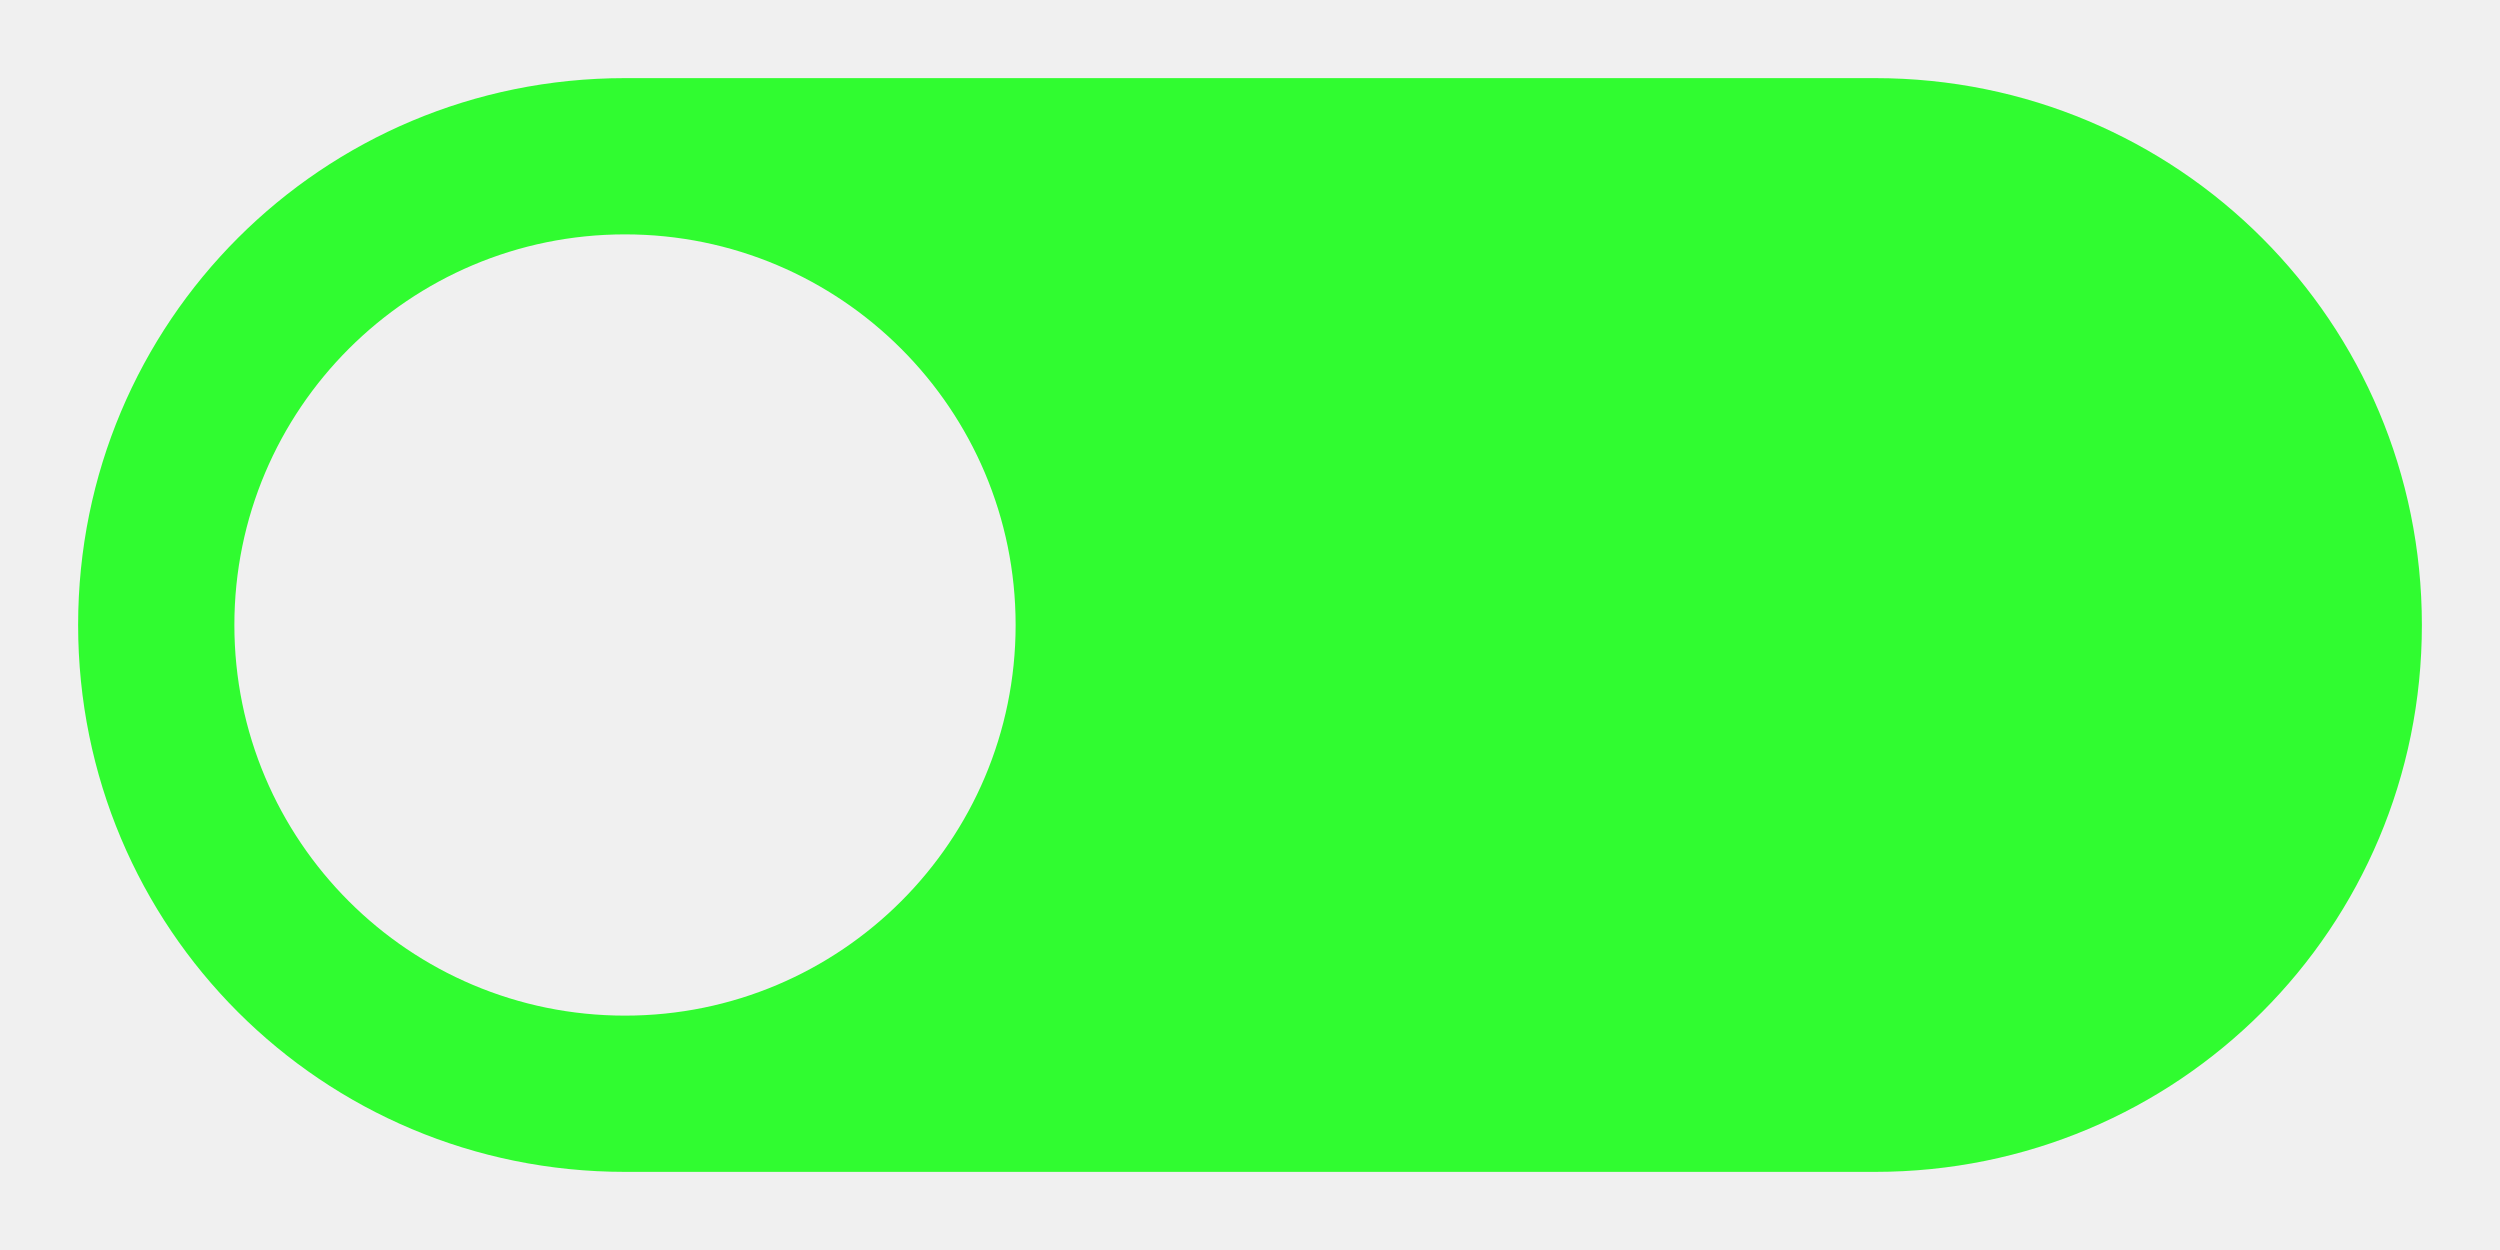
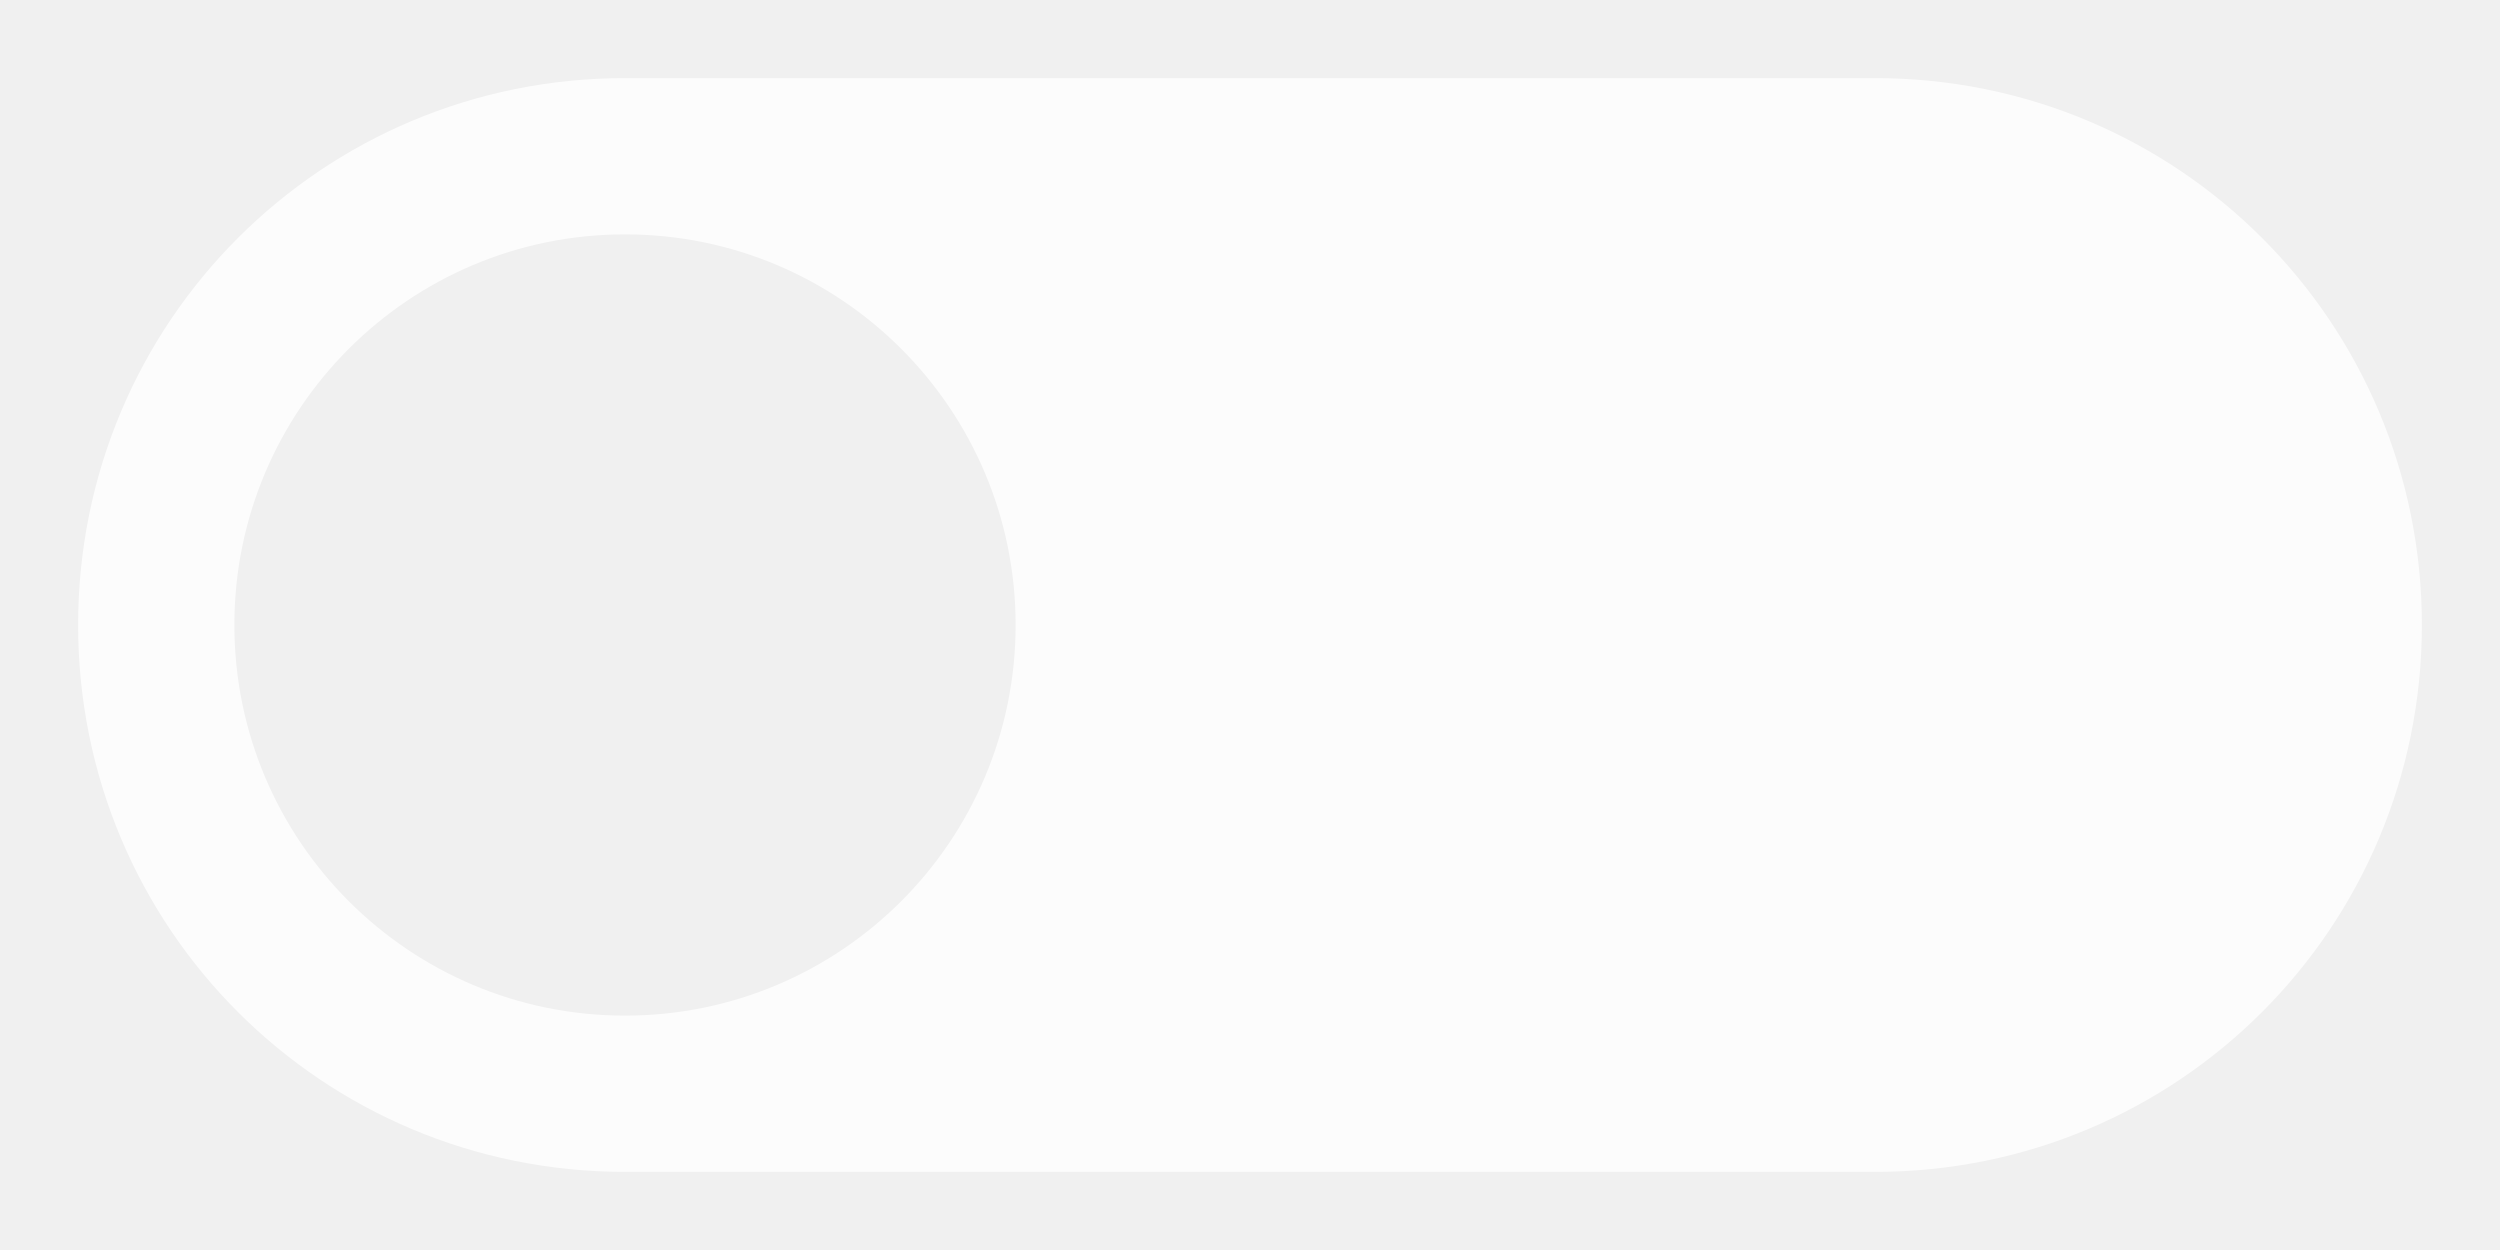
<svg xmlns="http://www.w3.org/2000/svg" width="32" height="16">
-   <path fill="#0f0" fill-opacity=".8" d="m8 1c-3.878 0-7 3.122-7 7 0 3.878 3.122 7 7 7h16c3.878 0 7-3.122 7-7 0-3.878-3.122-7-7-7zm0 2a5 5 0 0 1 5 5 5 5 0 0 1 -5 5 5 5 0 0 1 -5-5 5 5 0 0 1 5-5z" />
+   <path fill="#fff" fill-opacity=".8" d="m8 1c-3.878 0-7 3.122-7 7 0 3.878 3.122 7 7 7h16c3.878 0 7-3.122 7-7 0-3.878-3.122-7-7-7zm0 2a5 5 0 0 1 5 5 5 5 0 0 1 -5 5 5 5 0 0 1 -5-5 5 5 0 0 1 5-5z" />
</svg>
